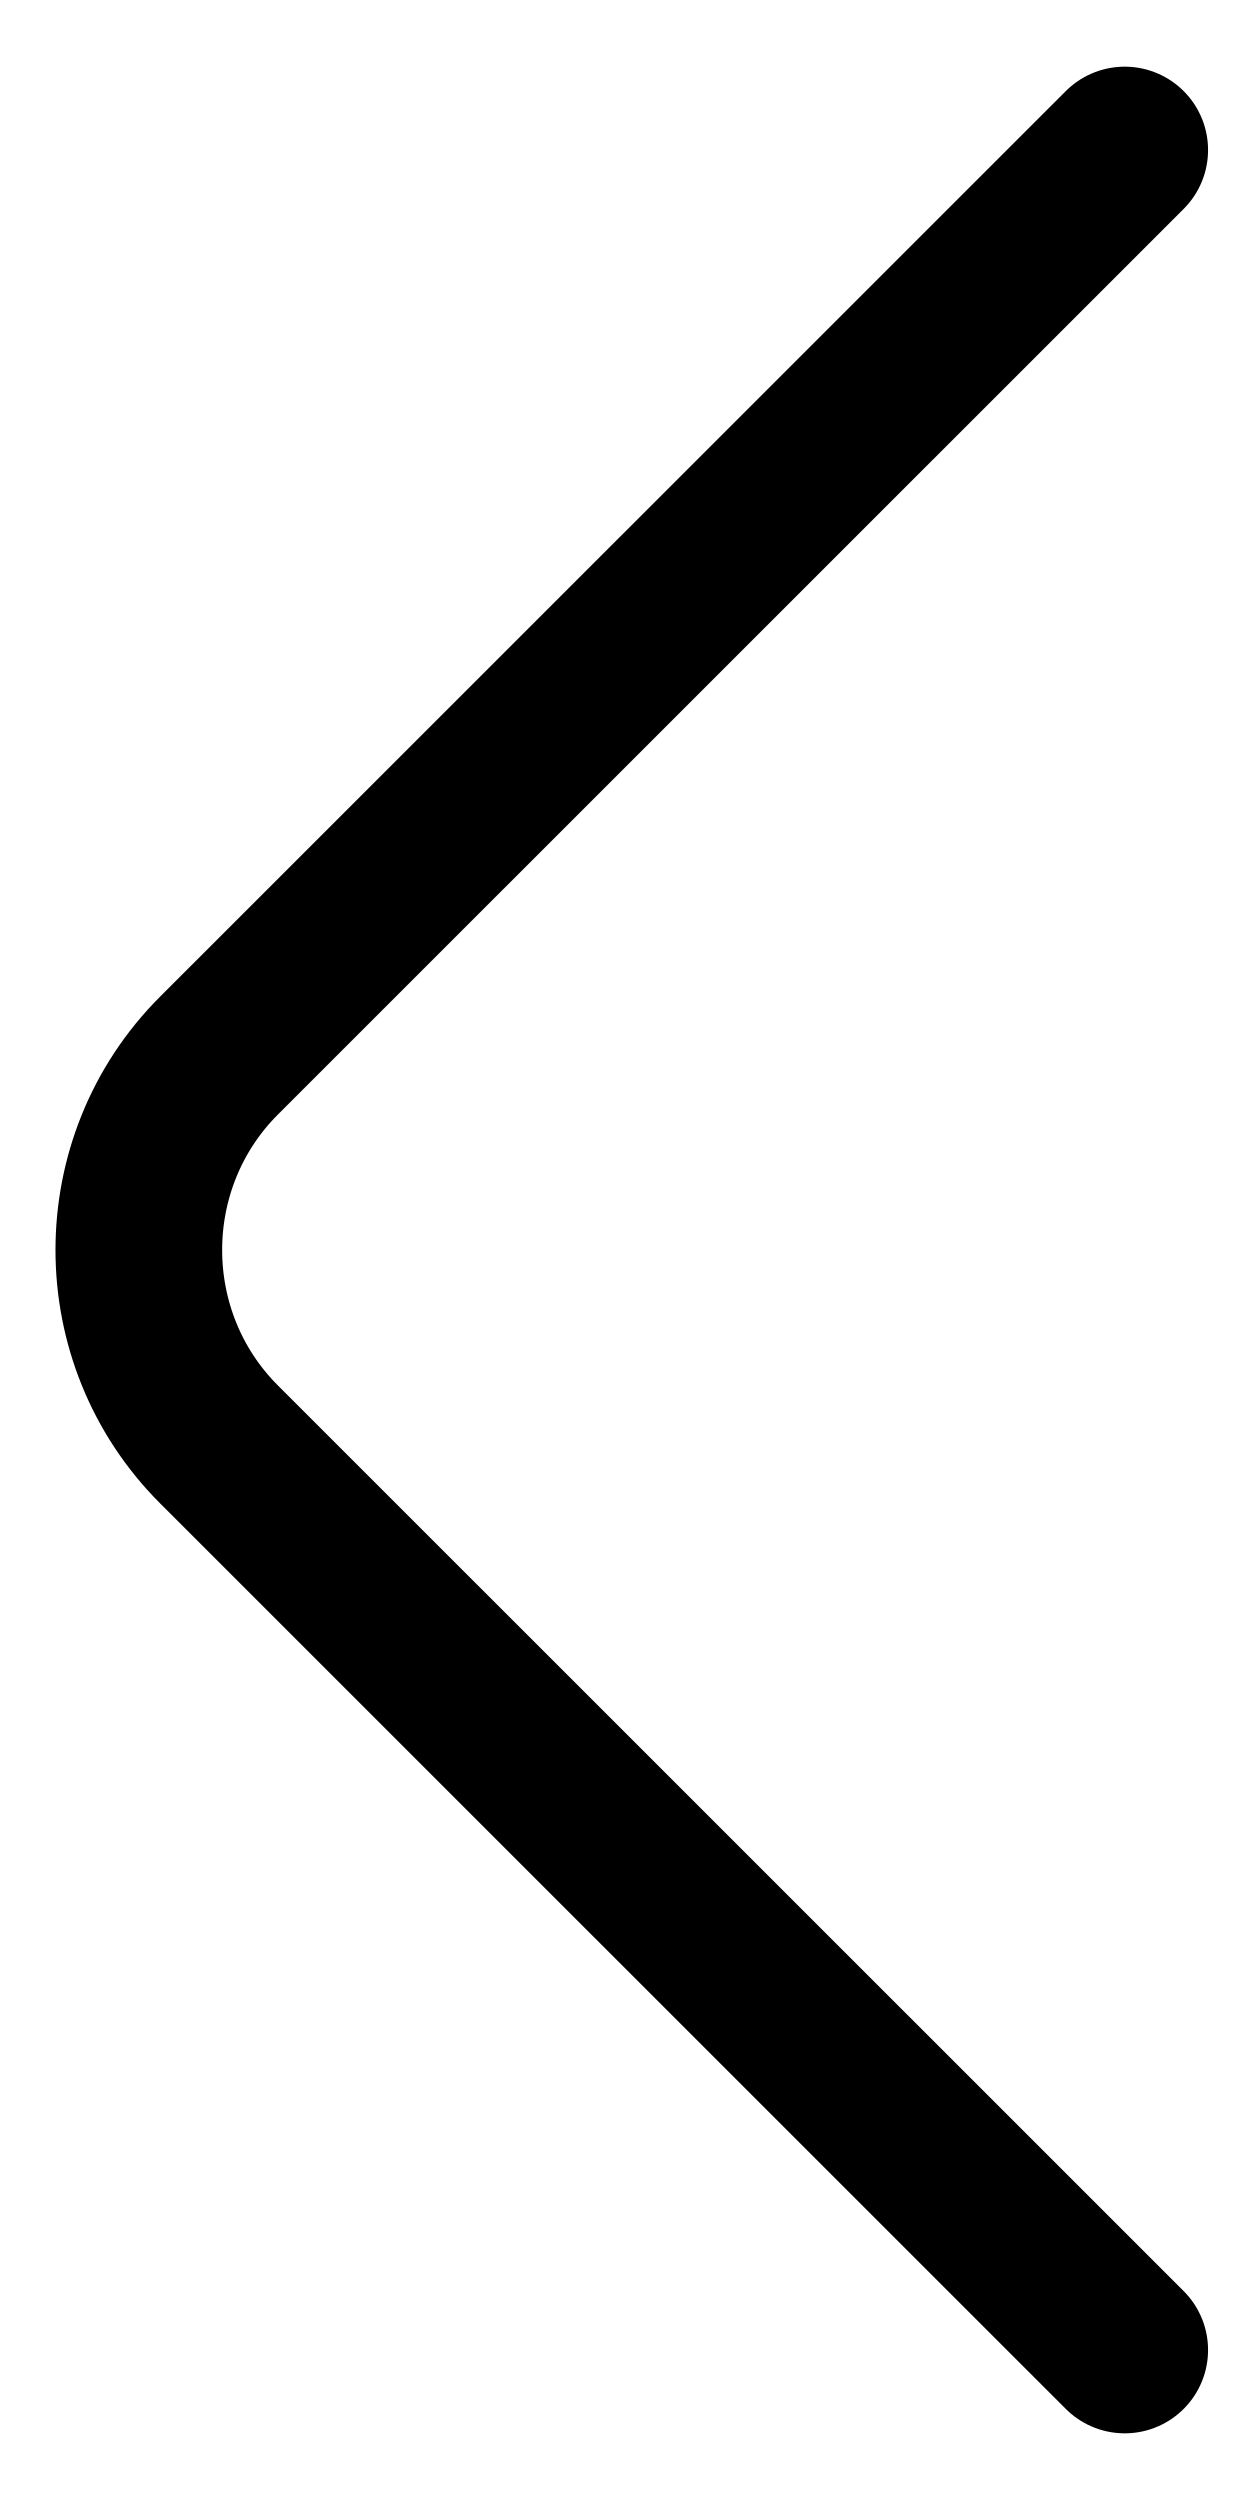
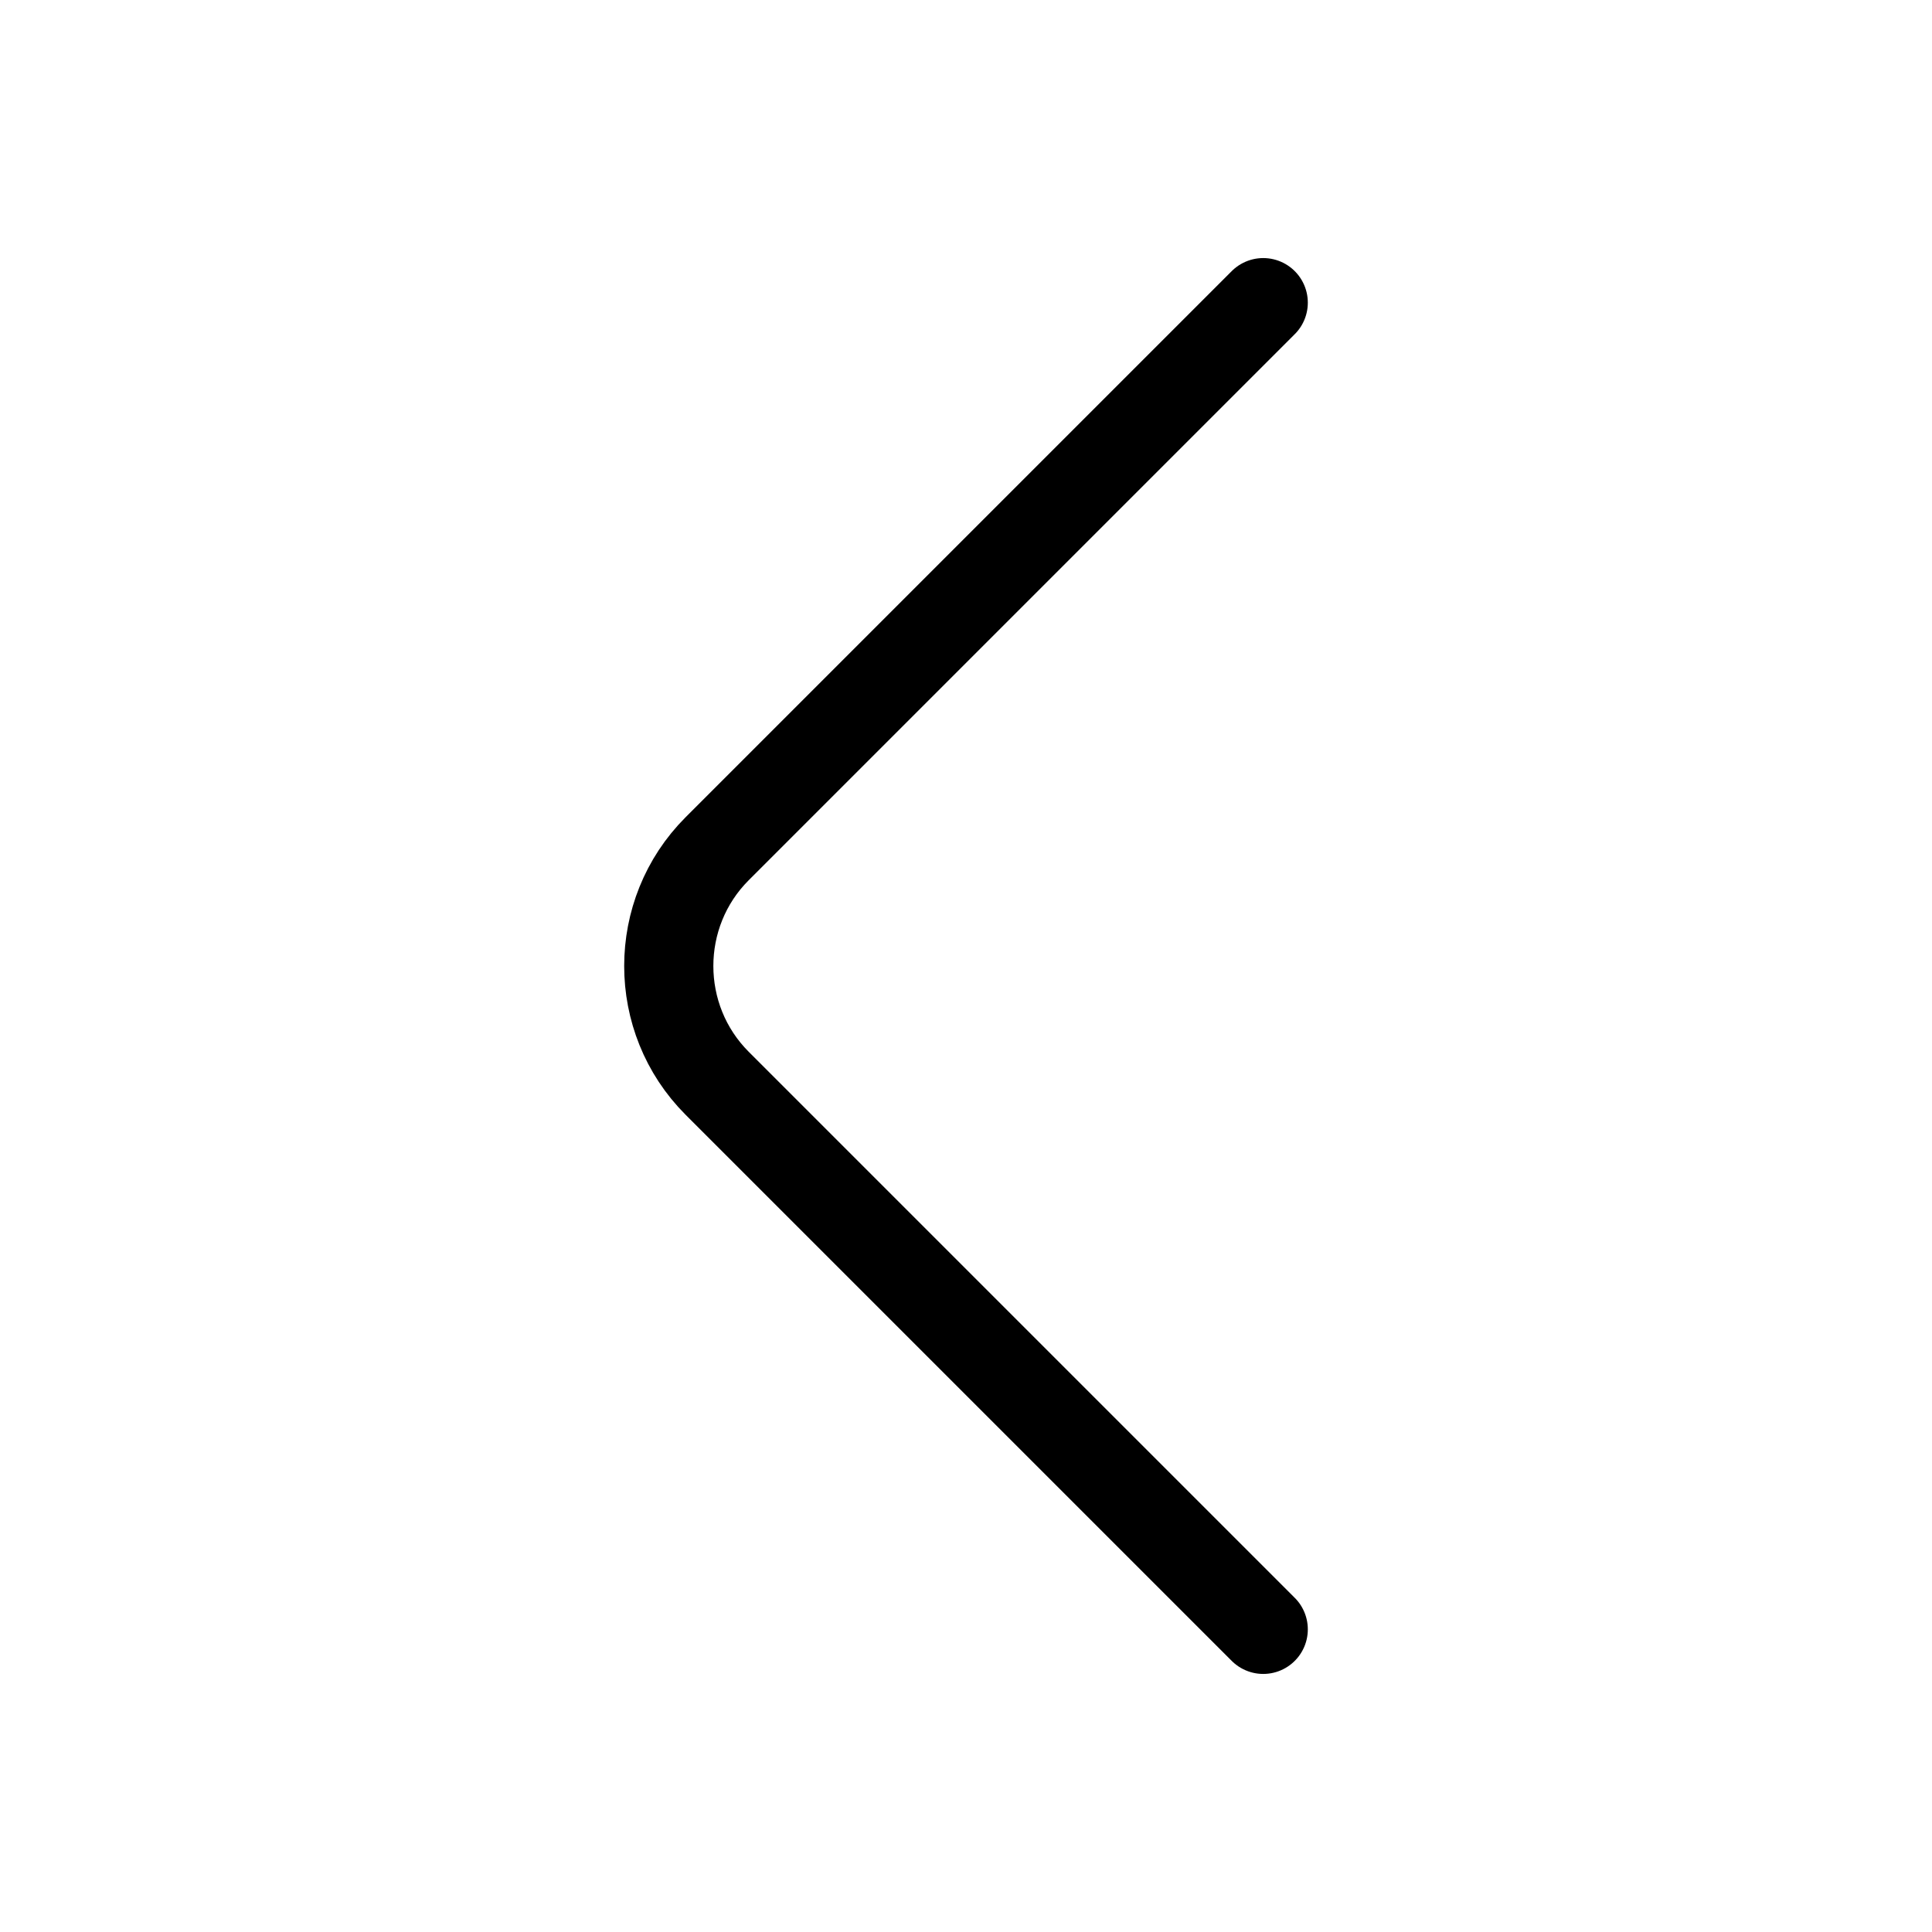
- <svg xmlns="http://www.w3.org/2000/svg" width="9" height="18" viewBox="0 0 9 18" fill="none">
-   <path d="M8.098 16.92L1.577 10.4C0.807 9.63 0.807 8.37 1.577 7.6L8.098 1.08" stroke="currentColor" stroke-width="1.2" stroke-miterlimit="10" stroke-linecap="round" stroke-linejoin="round" />
+ <svg xmlns="http://www.w3.org/2000/svg" width="26" height="26" viewBox="0 0 26 26" fill="none">
+   <path d="M17 21.927L9.651 14.578C8.783 13.71 8.783 12.29 9.651 11.422L17 4.073" stroke="currentColor" stroke-width="1.2" stroke-miterlimit="10" stroke-linecap="round" stroke-linejoin="round" />
</svg>
